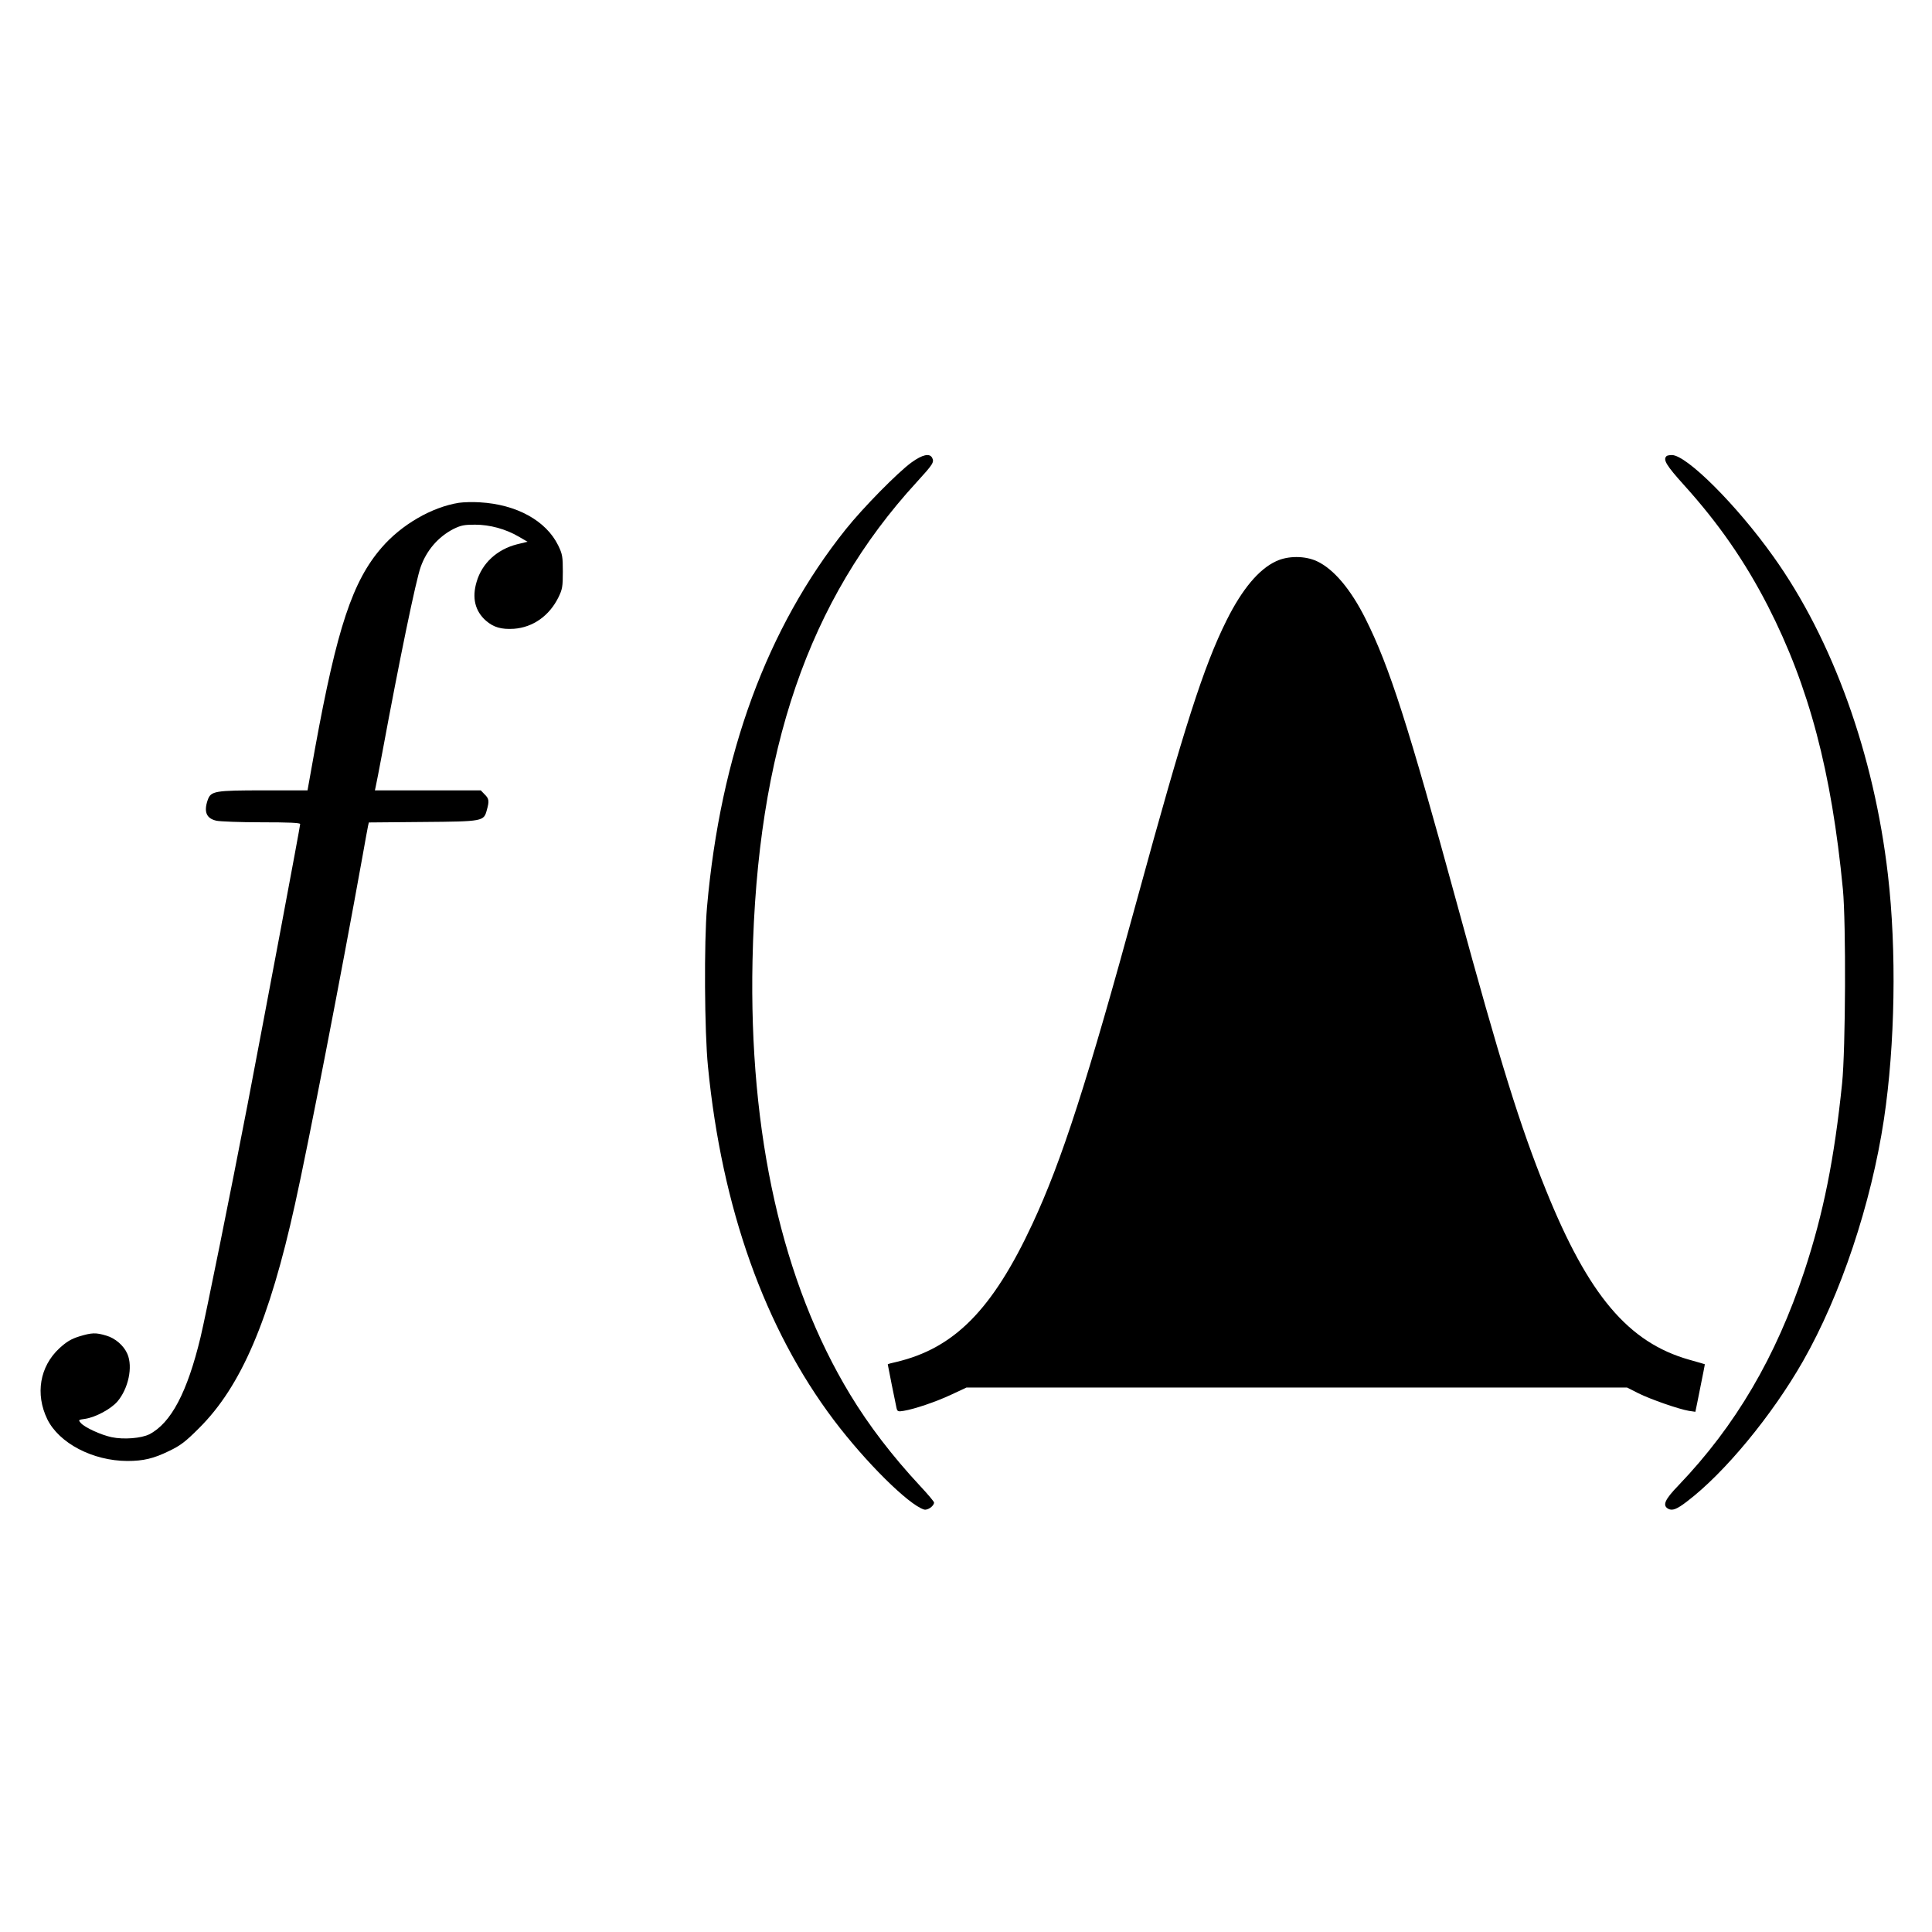
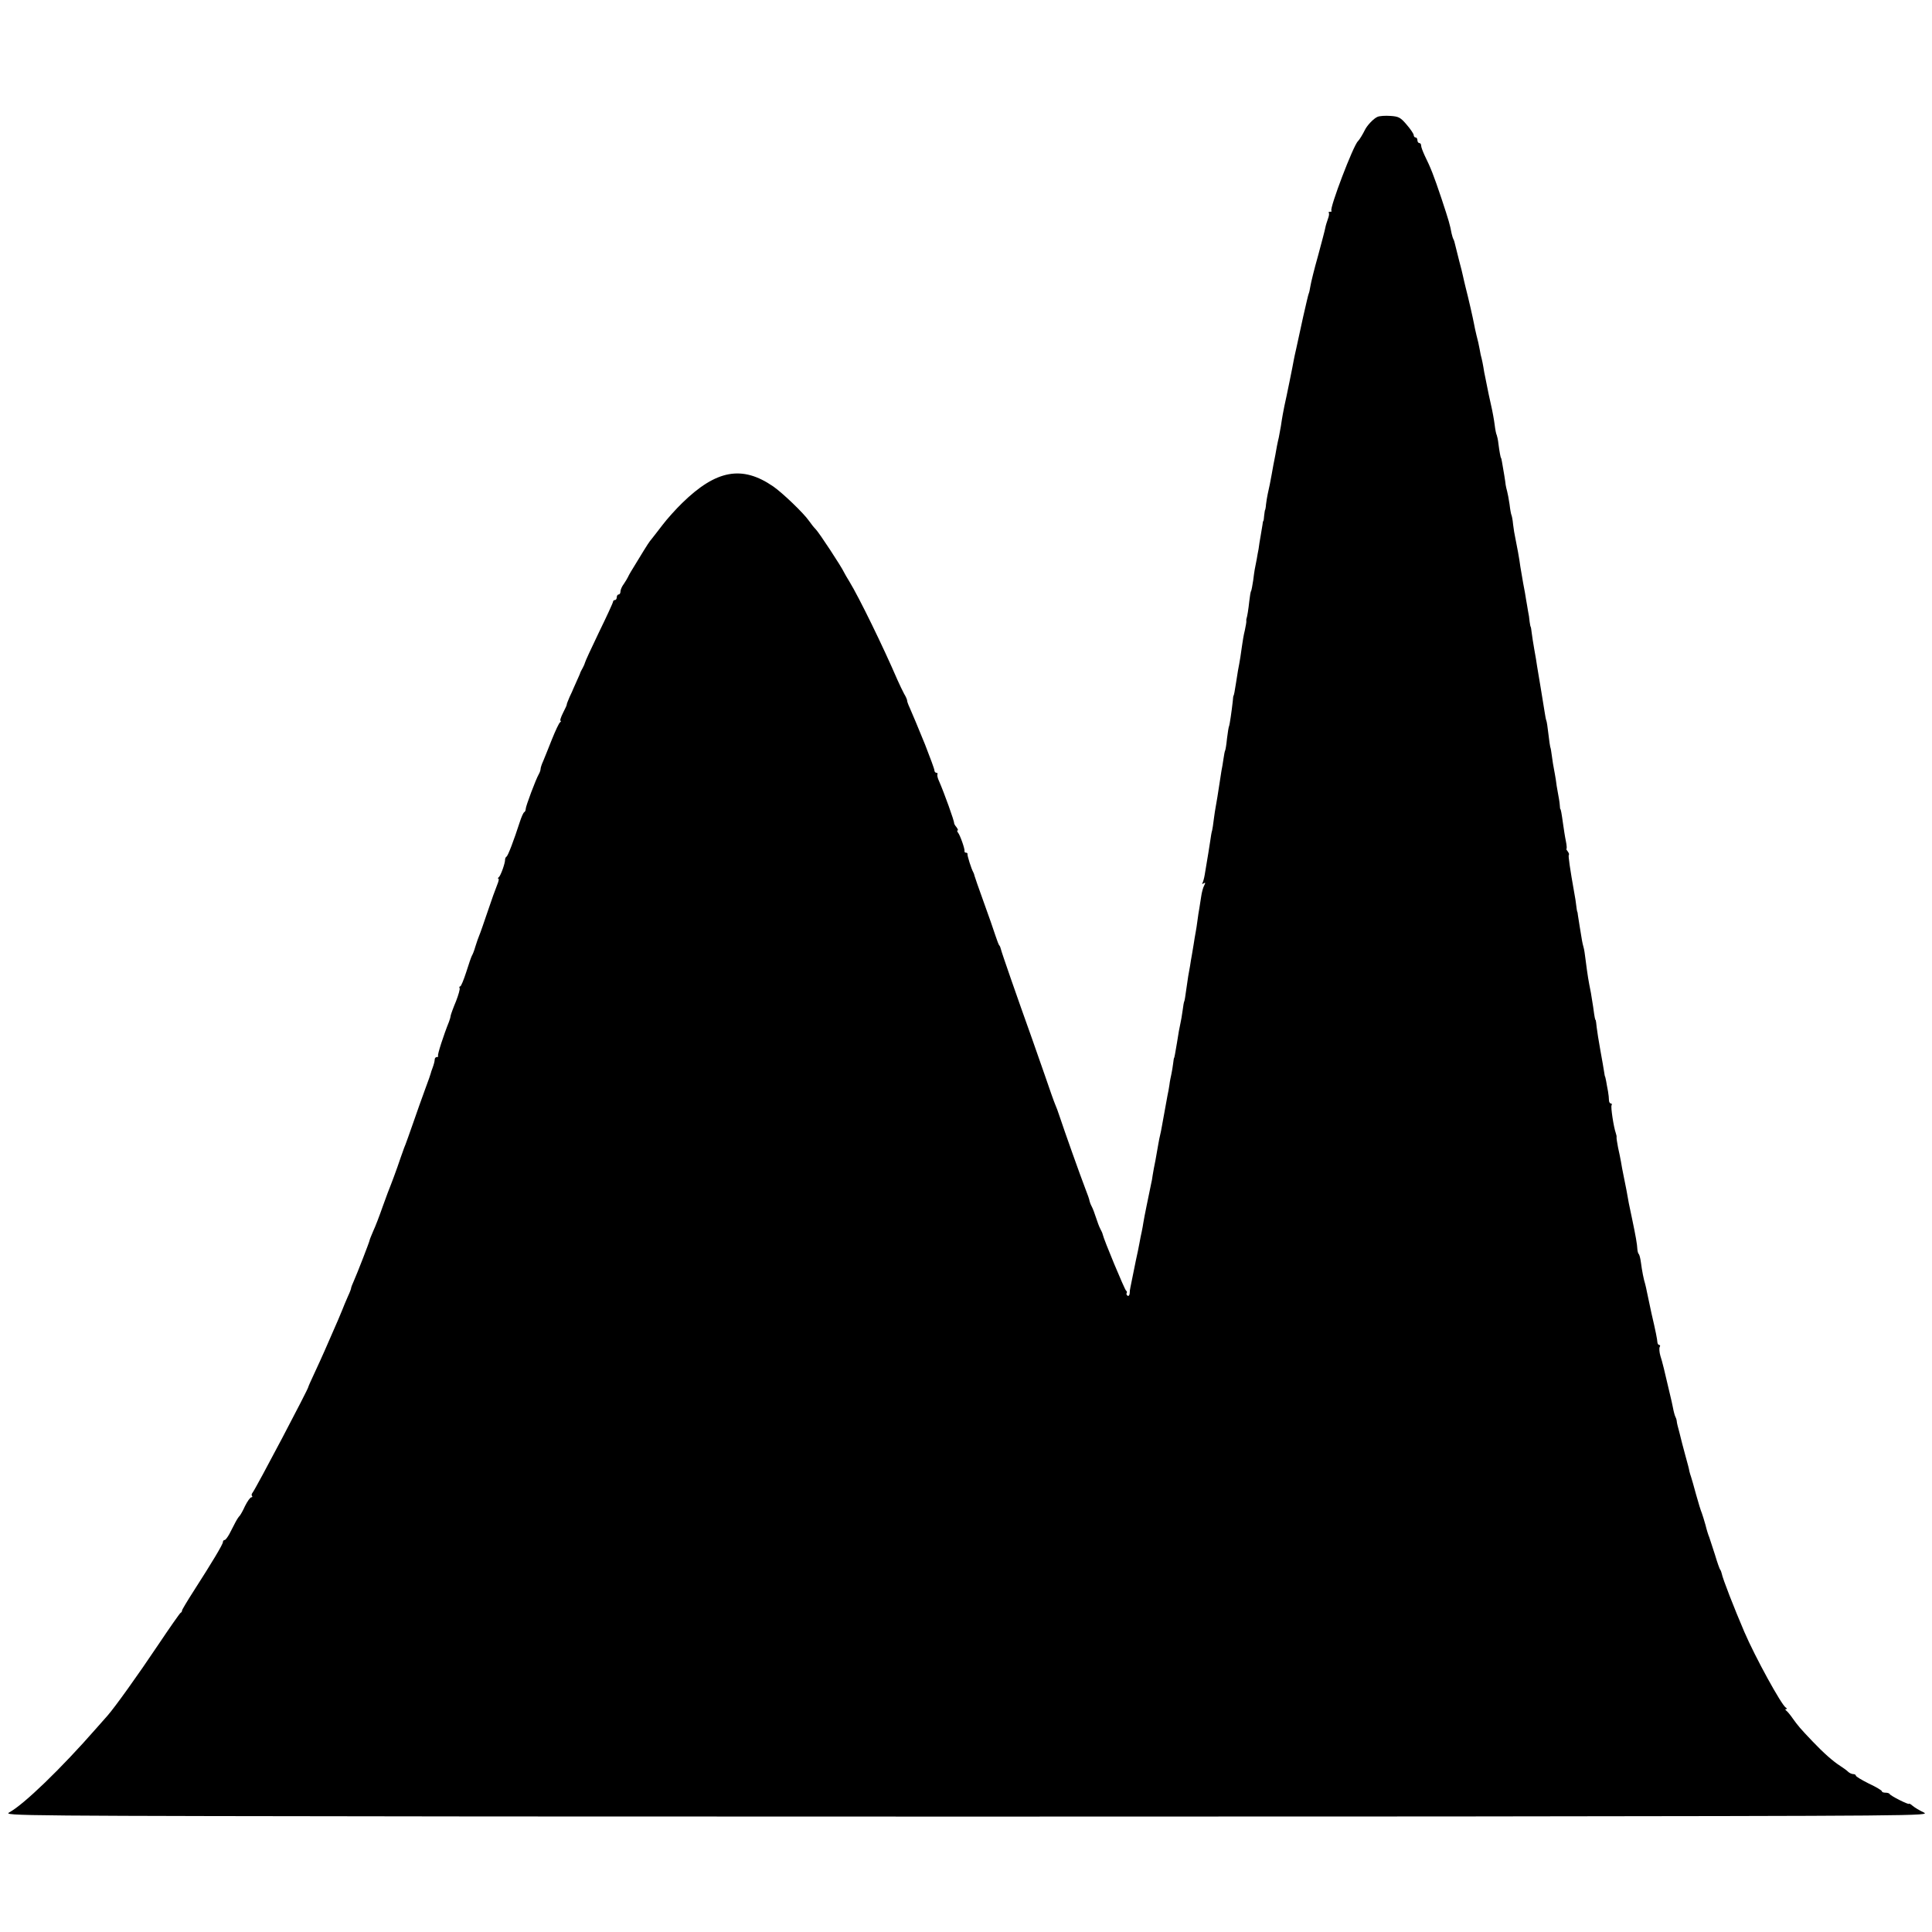
- <svg xmlns="http://www.w3.org/2000/svg" version="1.0" width="1210pt" height="1210pt" viewBox="0 0 1210 1210" preserveAspectRatio="xMidYMid meet">
-   <g transform="translate(0,1210) scale(0.1,-0.1)" fill="#000000" stroke="none">
-     <path d="M5709 9204 c-87 -63 -305 -285 -412 -419 -493 -617 -784 -1407 -869 -2365 -19 -217 -16 -783 6 -1000 87 -887 356 -1641 789 -2215 198 -262 467 -529 564 -559 22 -7 63 22 63 44 0 5 -39 52 -86 102 -176 189 -322 380 -439 573 -425 700 -635 1631 -612 2720 28 1317 350 2256 1027 2994 104 114 112 126 98 154 -16 30 -61 20 -129 -29z" />
-     <path d="M10437 9243 c-23 -22 0 -59 109 -180 217 -240 382 -478 526 -758 258 -504 399 -1038 470 -1775 20 -212 17 -999 -5 -1215 -49 -474 -117 -814 -236 -1175 -178 -538 -431 -969 -788 -1342 -88 -91 -103 -127 -64 -148 25 -13 54 -2 116 46 235 178 533 539 727 879 237 416 427 985 507 1515 70 467 80 1057 25 1531 -87 754 -346 1474 -718 1994 -229 322 -543 635 -635 635 -15 0 -31 -3 -34 -7z" />
-     <path d="M2874 8951 c-170 -27 -360 -137 -484 -281 -182 -210 -279 -502 -416 -1252 l-48 -268 -273 0 c-308 0 -332 -4 -352 -60 -26 -75 -8 -116 54 -130 22 -5 149 -10 283 -10 171 0 242 -3 242 -11 0 -14 -207 -1115 -330 -1759 -103 -534 -259 -1308 -294 -1455 -83 -345 -185 -538 -321 -608 -50 -25 -160 -34 -236 -18 -66 14 -167 60 -192 88 -18 20 -17 21 27 27 65 10 160 61 201 108 69 81 98 217 63 298 -22 52 -76 99 -132 115 -66 20 -91 19 -170 -5 -51 -16 -79 -33 -125 -75 -122 -114 -151 -286 -75 -443 74 -151 285 -261 501 -262 101 0 165 15 263 63 71 34 102 58 186 142 264 262 441 675 602 1405 81 364 291 1446 422 2175 17 94 32 180 35 192 l5 22 338 3 c380 3 382 4 401 75 16 56 14 71 -14 98 l-24 25 -332 0 -331 0 5 23 c3 12 22 110 42 217 107 578 210 1078 240 1160 37 104 110 188 205 237 47 23 67 27 135 27 93 0 192 -27 274 -75 l55 -32 -66 -16 c-125 -32 -219 -118 -253 -235 -30 -100 -10 -183 58 -243 48 -42 97 -56 176 -51 119 9 221 81 278 196 25 51 28 67 28 162 0 95 -3 110 -29 164 -76 155 -261 257 -491 270 -44 3 -103 1 -131 -3z" />
-     <path d="M7992 8585 c-108 -50 -212 -174 -310 -370 -144 -289 -266 -671 -557 -1735 -316 -1158 -475 -1650 -659 -2045 -250 -537 -489 -779 -853 -865 -29 -6 -53 -13 -53 -15 0 -4 49 -248 55 -274 5 -21 10 -23 45 -17 67 11 201 56 299 102 l94 44 2069 0 2068 0 71 -36 c79 -39 252 -99 316 -110 l41 -6 11 53 c41 204 49 244 48 245 -1 1 -45 13 -97 28 -382 108 -632 404 -898 1063 -162 401 -285 795 -557 1793 -306 1120 -423 1486 -573 1785 -92 184 -199 311 -304 360 -75 35 -182 35 -256 0z" />
+ <svg xmlns="http://www.w3.org/2000/svg" version="1.0" width="1040pt" height="1040pt" viewBox="0 0 1040 1040" preserveAspectRatio="xMidYMid meet">
+   <g transform="translate(0,1040) scale(0.1,-0.1)" fill="#000000" stroke="none">
+     <path d="M7415 9771 c-21 -9 -56 -46 -68 -71 -9 -19 -30 -54 -37 -60 -25 -22 -154 -362 -143 -374 4 -3 0 -6 -7 -6 -7 0 -11 -3 -7 -6 3 -3 1 -18 -5 -33 -5 -14 -12 -36 -14 -48 -2 -12 -20 -79 -39 -150 -20 -70 -38 -144 -41 -163 -3 -19 -7 -37 -9 -40 -2 -3 -15 -59 -30 -125 -14 -66 -31 -142 -37 -170 -6 -27 -13 -57 -14 -65 -2 -15 -41 -207 -50 -245 -5 -25 -12 -60 -19 -109 -4 -21 -9 -48 -11 -60 -3 -11 -7 -32 -10 -46 -2 -14 -7 -36 -9 -50 -8 -41 -13 -65 -19 -101 -7 -40 -14 -74 -22 -109 -3 -14 -7 -38 -9 -55 -1 -16 -4 -30 -5 -30 -1 0 -3 -13 -5 -30 -1 -16 -3 -30 -5 -30 -1 0 -3 -9 -4 -20 -2 -11 -6 -38 -10 -60 -4 -22 -9 -53 -11 -70 -3 -16 -8 -41 -10 -55 -10 -48 -13 -65 -19 -114 -4 -27 -9 -53 -11 -57 -3 -3 -7 -28 -10 -55 -5 -46 -11 -83 -15 -94 -1 -3 -2 -8 -1 -13 1 -4 -3 -26 -8 -50 -6 -23 -12 -60 -15 -82 -5 -39 -12 -84 -22 -135 -2 -14 -7 -42 -10 -63 -7 -47 -12 -72 -14 -72 -1 0 -3 -13 -4 -30 -6 -55 -17 -129 -20 -134 -2 -3 -7 -33 -11 -66 -3 -32 -8 -62 -10 -65 -2 -3 -6 -23 -9 -45 -3 -22 -8 -51 -11 -65 -2 -14 -7 -43 -10 -65 -8 -53 -16 -103 -21 -129 -2 -11 -7 -41 -10 -66 -3 -25 -7 -52 -9 -60 -3 -8 -7 -33 -10 -55 -5 -36 -11 -69 -30 -184 -3 -19 -9 -39 -12 -44 -4 -6 -1 -7 6 -2 10 6 11 3 3 -12 -6 -11 -13 -37 -16 -59 -3 -21 -8 -50 -10 -64 -3 -14 -7 -43 -10 -65 -3 -22 -7 -51 -10 -65 -3 -14 -7 -41 -10 -60 -3 -19 -8 -46 -10 -60 -3 -14 -7 -41 -10 -60 -3 -19 -8 -44 -10 -56 -2 -12 -7 -45 -11 -75 -4 -30 -8 -56 -10 -59 -2 -3 -6 -25 -9 -50 -3 -25 -9 -56 -12 -70 -3 -14 -6 -32 -8 -40 -4 -26 -17 -104 -21 -125 -2 -11 -4 -20 -5 -20 -1 0 -3 -13 -5 -30 -2 -16 -6 -41 -9 -55 -3 -14 -9 -41 -11 -60 -3 -19 -7 -44 -10 -55 -5 -27 -22 -122 -30 -165 -3 -19 -8 -42 -10 -50 -2 -8 -7 -31 -10 -50 -3 -19 -10 -57 -15 -85 -6 -27 -12 -63 -15 -80 -2 -16 -6 -39 -9 -50 -11 -53 -38 -183 -41 -205 -2 -14 -6 -36 -9 -50 -3 -14 -9 -41 -12 -60 -7 -35 -9 -49 -19 -92 -5 -24 -25 -123 -30 -148 -2 -8 -4 -23 -4 -33 -1 -10 -6 -15 -11 -12 -6 4 -8 10 -5 15 3 4 1 10 -3 12 -7 3 -121 277 -126 303 -1 6 -7 19 -13 30 -6 11 -16 38 -23 60 -7 22 -17 49 -23 60 -6 11 -11 25 -12 30 0 6 -11 37 -24 70 -24 62 -111 306 -137 385 -8 25 -19 54 -24 65 -5 11 -30 81 -55 155 -26 74 -57 164 -70 200 -82 229 -163 462 -167 480 -2 8 -5 17 -8 20 -4 3 -13 28 -22 55 -9 28 -37 109 -63 180 -26 72 -48 135 -49 140 -1 6 -4 15 -7 20 -10 17 -33 90 -31 98 1 4 -3 7 -8 7 -5 0 -9 3 -8 8 3 10 -23 85 -35 100 -5 6 -6 12 -2 12 4 0 1 7 -6 17 -8 9 -13 19 -13 22 2 9 -53 162 -81 226 -8 16 -11 33 -9 37 3 4 0 8 -5 8 -6 0 -11 6 -11 13 0 7 -23 69 -50 138 -51 125 -56 136 -83 199 -9 19 -15 37 -14 40 0 3 -6 19 -16 35 -9 17 -25 50 -36 75 -78 181 -206 443 -259 530 -12 19 -25 42 -29 50 -12 27 -135 215 -152 231 -9 9 -25 29 -36 45 -29 42 -143 151 -192 185 -168 116 -308 90 -491 -89 -32 -31 -80 -84 -105 -117 -25 -33 -52 -67 -59 -76 -14 -17 -18 -22 -80 -124 -24 -38 -45 -74 -47 -80 -2 -5 -12 -22 -22 -37 -11 -14 -19 -33 -19 -42 0 -9 -4 -16 -10 -16 -5 0 -10 -7 -10 -15 0 -8 -4 -15 -10 -15 -5 0 -10 -4 -10 -9 0 -5 -34 -79 -76 -165 -41 -85 -75 -159 -75 -163 -1 -5 -6 -17 -12 -28 -6 -11 -12 -22 -13 -25 0 -3 -9 -23 -19 -45 -10 -22 -19 -42 -20 -45 -1 -3 -9 -22 -19 -42 -9 -21 -16 -39 -15 -40 1 -2 -8 -22 -20 -45 -12 -24 -18 -43 -14 -43 5 0 3 -4 -2 -8 -6 -4 -25 -45 -44 -92 -18 -47 -40 -99 -47 -117 -8 -17 -14 -36 -14 -42 0 -6 -4 -19 -10 -29 -16 -28 -70 -172 -70 -186 0 -8 -4 -16 -8 -18 -4 -1 -15 -25 -24 -53 -33 -102 -63 -180 -71 -186 -5 -3 -8 -10 -8 -15 1 -19 -24 -89 -34 -96 -5 -4 -7 -8 -2 -8 4 0 1 -15 -7 -34 -8 -19 -31 -83 -51 -143 -20 -59 -40 -117 -45 -128 -5 -11 -14 -38 -21 -60 -6 -22 -15 -44 -19 -50 -3 -5 -17 -45 -30 -87 -14 -43 -28 -78 -33 -78 -4 0 -6 -4 -3 -9 3 -5 -6 -36 -19 -70 -14 -33 -27 -69 -29 -78 -1 -10 -6 -25 -9 -33 -28 -69 -64 -180 -59 -184 3 -3 0 -6 -6 -6 -7 0 -12 -6 -12 -14 0 -8 -5 -27 -11 -43 -6 -15 -10 -29 -10 -30 0 -2 -13 -40 -30 -85 -17 -46 -46 -128 -65 -183 -19 -55 -38 -107 -41 -115 -3 -8 -7 -17 -8 -20 -1 -3 -4 -12 -7 -20 -3 -8 -16 -44 -28 -80 -13 -36 -28 -78 -35 -95 -7 -16 -27 -70 -45 -120 -17 -49 -40 -109 -51 -132 -10 -24 -19 -45 -19 -48 0 -7 -68 -182 -86 -222 -8 -17 -14 -34 -14 -37 0 -4 -7 -23 -17 -44 -9 -20 -17 -39 -18 -42 -4 -11 -19 -47 -35 -85 -66 -152 -87 -200 -122 -275 -22 -47 -39 -85 -38 -85 6 0 -283 -549 -301 -571 -5 -6 -6 -14 -2 -17 3 -4 1 -7 -4 -7 -6 0 -21 -21 -34 -47 -12 -27 -26 -50 -29 -53 -4 -3 -14 -18 -23 -35 -8 -16 -23 -45 -32 -62 -10 -18 -21 -33 -26 -33 -5 0 -9 -5 -9 -11 0 -12 -59 -110 -154 -258 -36 -56 -66 -106 -66 -110 0 -5 -3 -11 -8 -13 -4 -2 -58 -79 -121 -173 -109 -163 -234 -337 -272 -380 -10 -11 -37 -42 -61 -69 -188 -215 -391 -411 -468 -452 -34 -19 13 -19 2563 -22 1429 -1 3765 -1 5190 0 2544 3 2591 3 2552 22 -22 10 -48 26 -59 35 -10 9 -19 14 -20 11 -2 -6 -100 43 -104 53 -2 4 -12 7 -23 7 -10 0 -19 3 -19 8 0 4 -31 23 -70 41 -38 19 -70 38 -70 43 0 4 -6 8 -14 8 -8 0 -21 6 -28 13 -7 7 -26 21 -42 31 -39 25 -90 70 -148 131 -68 71 -80 86 -108 125 -13 19 -29 38 -35 42 -6 5 -6 8 0 8 6 0 5 4 -2 8 -24 15 -165 272 -223 407 -54 126 -117 287 -122 315 -2 8 -5 17 -8 20 -3 3 -16 39 -28 80 -13 41 -27 84 -31 95 -5 11 -14 40 -20 65 -7 25 -16 54 -20 65 -5 11 -19 56 -31 100 -12 44 -24 87 -27 95 -3 8 -7 22 -9 30 -3 18 -7 31 -23 90 -7 25 -14 52 -16 60 -2 8 -9 35 -15 60 -7 25 -14 52 -14 60 -1 9 -5 20 -8 25 -3 6 -9 28 -13 50 -5 22 -9 45 -11 50 -35 151 -46 196 -56 226 -6 20 -7 42 -4 48 4 6 3 11 -2 11 -5 0 -9 6 -10 13 -1 17 -9 59 -32 157 -10 47 -21 97 -24 113 -3 15 -7 35 -10 45 -8 25 -17 71 -23 117 -3 22 -8 42 -12 45 -3 3 -6 14 -7 25 -1 26 -9 72 -28 162 -16 74 -22 104 -31 158 -3 17 -10 50 -15 75 -5 25 -12 59 -14 75 -3 17 -10 52 -16 78 -5 27 -9 51 -8 55 1 4 -1 14 -4 22 -12 34 -28 141 -23 150 3 6 2 10 -4 10 -5 0 -10 8 -10 18 0 9 -2 31 -5 47 -3 17 -8 41 -10 55 -3 14 -5 25 -6 25 -1 0 -3 11 -5 25 -2 14 -11 66 -20 115 -9 50 -18 106 -20 125 -2 19 -4 36 -5 38 -4 3 -6 13 -14 72 -5 30 -10 64 -12 75 -14 70 -17 87 -29 180 -3 28 -8 58 -11 67 -3 9 -6 25 -8 35 -6 33 -19 118 -22 136 -1 9 -2 18 -4 20 -1 1 -3 16 -5 32 -2 17 -6 46 -10 65 -24 135 -34 204 -30 208 3 3 0 11 -6 19 -6 7 -9 13 -7 13 3 0 2 19 -3 43 -5 23 -11 65 -15 92 -8 58 -12 80 -15 80 -1 0 -2 11 -3 25 -1 14 -6 42 -10 63 -4 20 -9 52 -11 70 -3 17 -7 43 -10 57 -3 14 -8 45 -11 69 -3 25 -7 47 -9 50 -1 3 -6 35 -10 71 -4 36 -9 68 -11 71 -2 4 -6 24 -9 45 -4 22 -13 80 -21 129 -8 50 -17 104 -20 120 -2 17 -9 57 -15 90 -6 33 -12 74 -14 90 -2 17 -4 30 -5 30 -1 0 -4 12 -6 28 -1 15 -5 42 -9 60 -3 17 -7 44 -10 59 -2 15 -9 55 -16 90 -6 35 -13 74 -15 88 -5 40 -18 111 -28 159 -3 12 -8 43 -11 68 -2 24 -7 48 -9 51 -2 4 -7 30 -10 57 -4 28 -10 59 -13 70 -3 11 -7 27 -8 35 -1 14 -12 81 -20 125 -2 11 -4 20 -5 20 -2 0 -9 36 -14 77 -2 20 -7 41 -9 46 -3 4 -8 29 -11 54 -3 25 -12 75 -20 109 -8 35 -17 78 -20 94 -3 17 -8 41 -11 55 -3 14 -8 38 -10 54 -2 15 -7 35 -9 45 -3 9 -8 32 -11 51 -3 19 -11 53 -17 75 -5 22 -12 51 -14 65 -5 27 -28 129 -45 195 -5 22 -12 49 -14 60 -2 11 -11 47 -20 80 -8 33 -18 71 -21 84 -3 14 -7 28 -10 33 -3 5 -7 18 -10 31 -9 48 -14 66 -54 187 -43 128 -58 166 -91 233 -10 22 -19 45 -19 53 0 8 -4 14 -10 14 -5 0 -10 7 -10 15 0 8 -4 15 -10 15 -5 0 -10 6 -10 13 0 6 -17 32 -38 56 -33 39 -43 44 -87 47 -28 2 -59 0 -70 -5z" />
  </g>
</svg>
